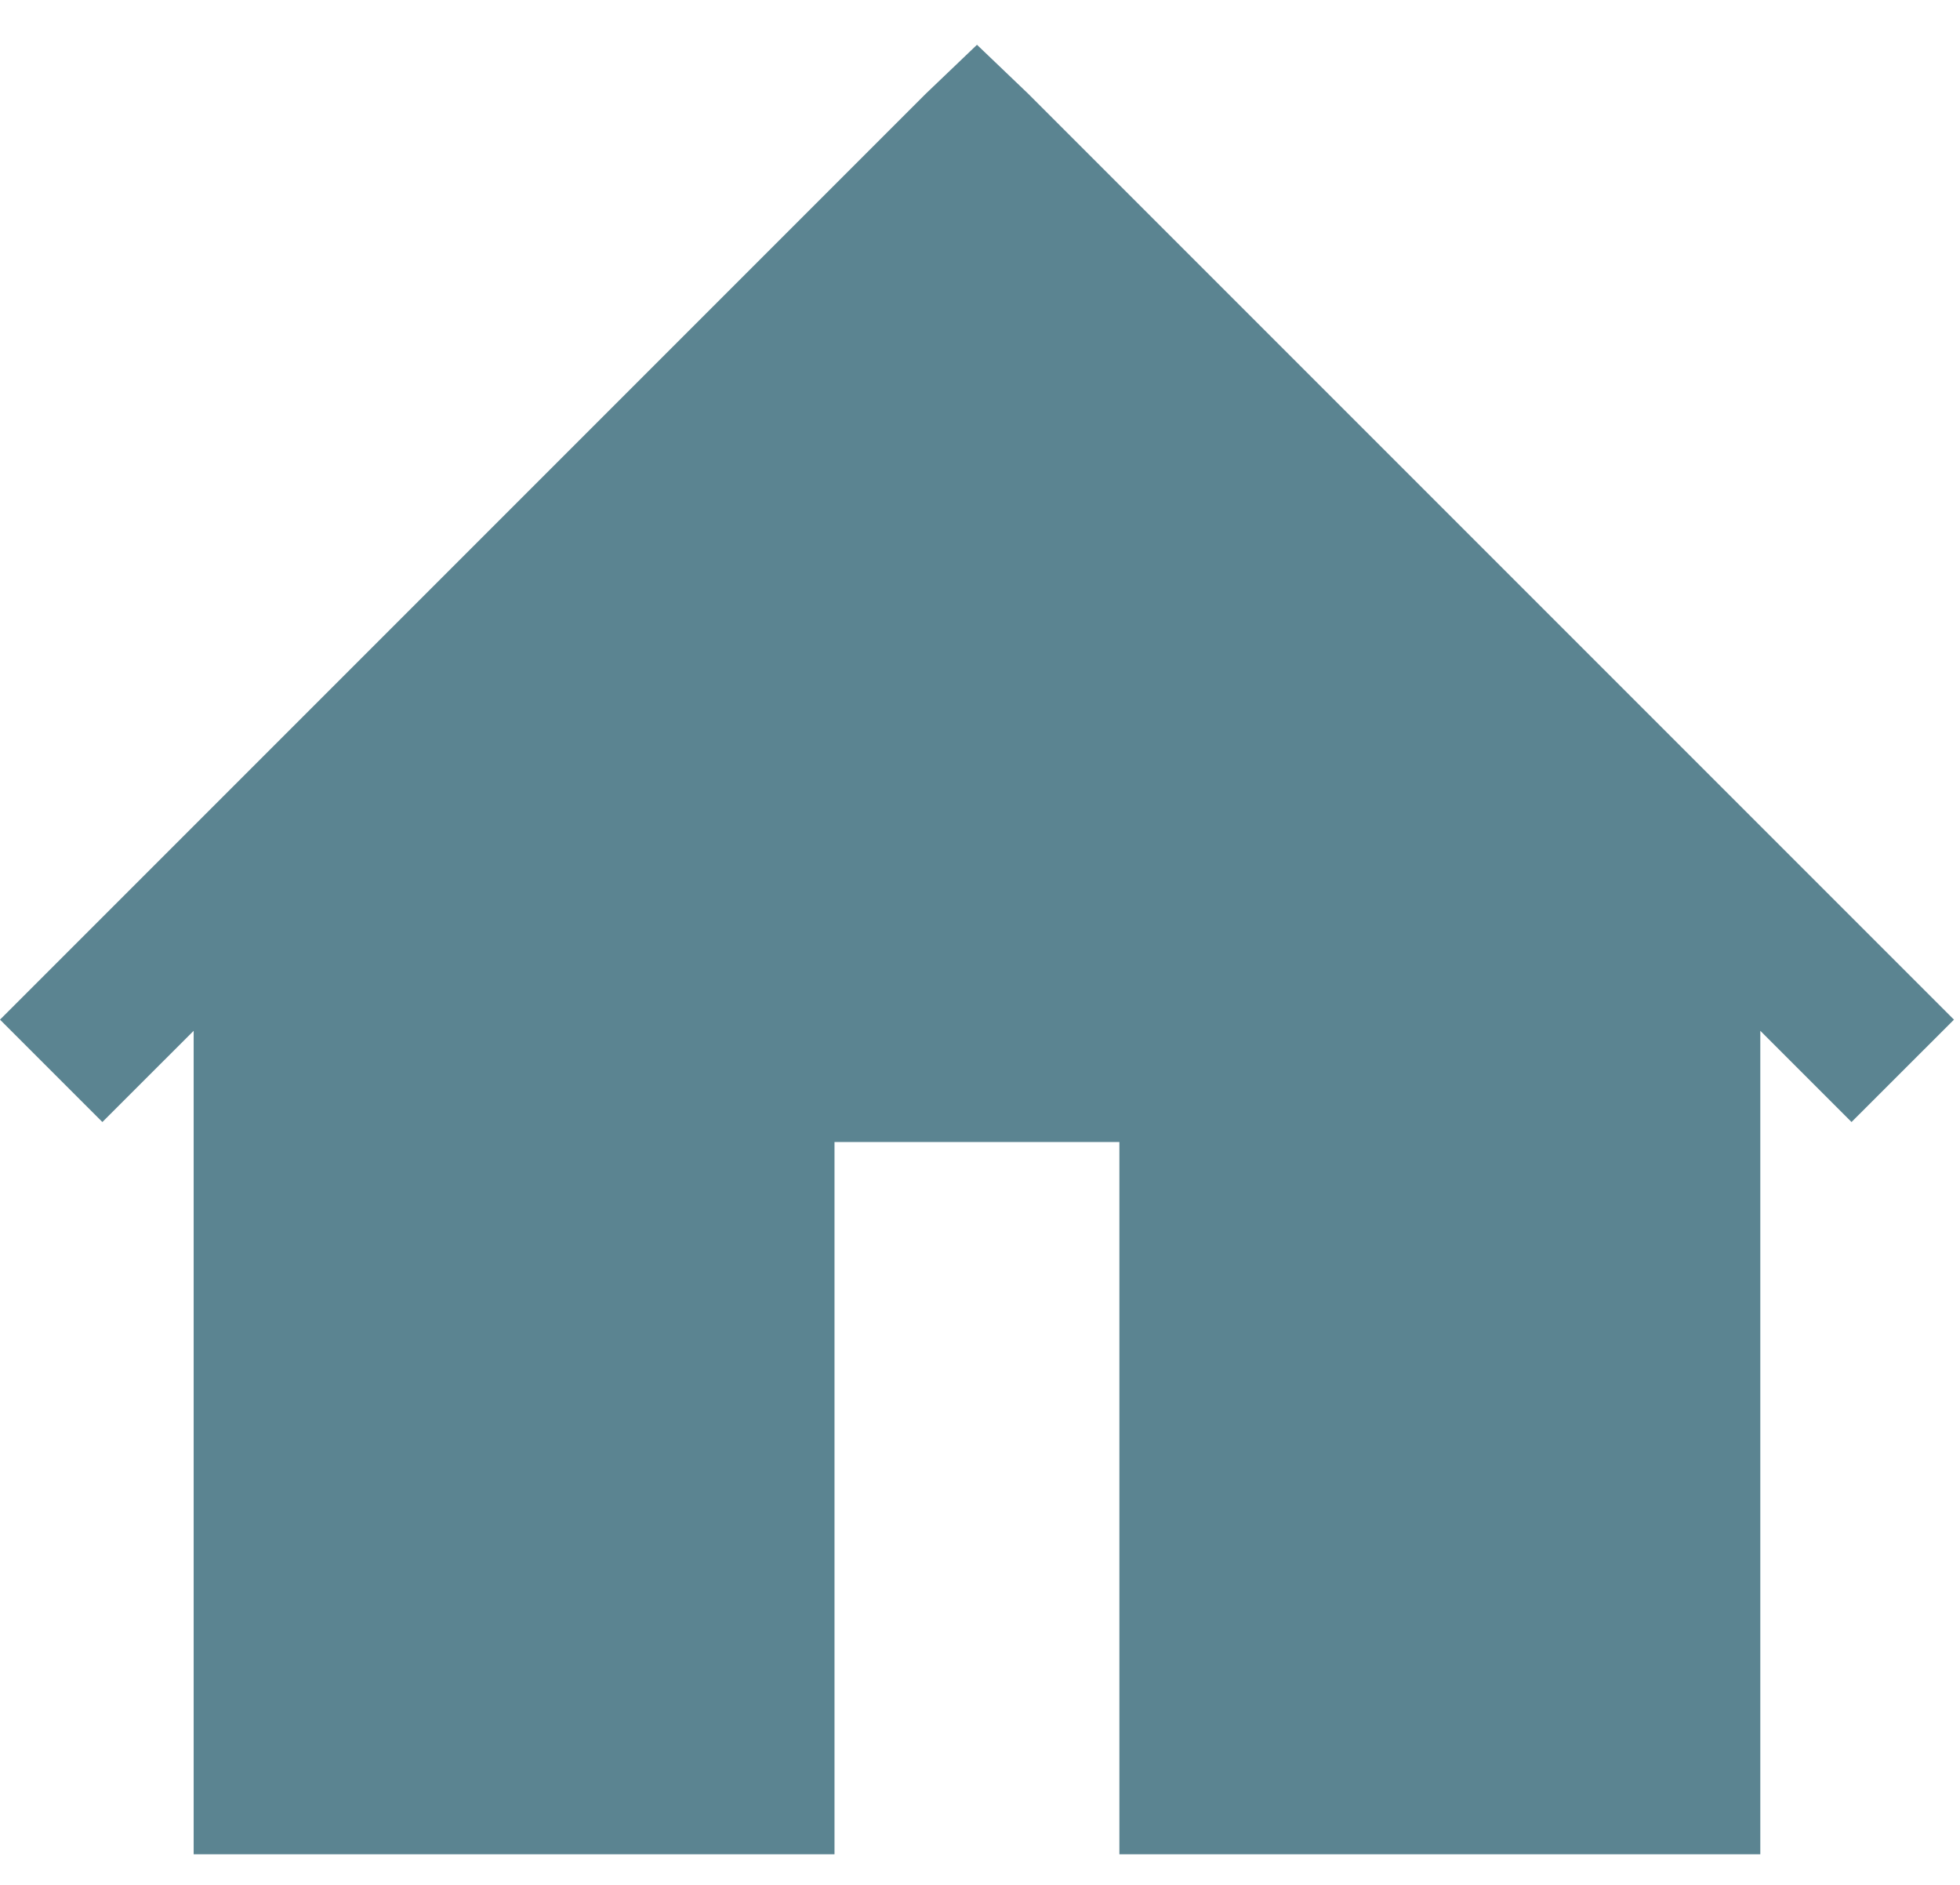
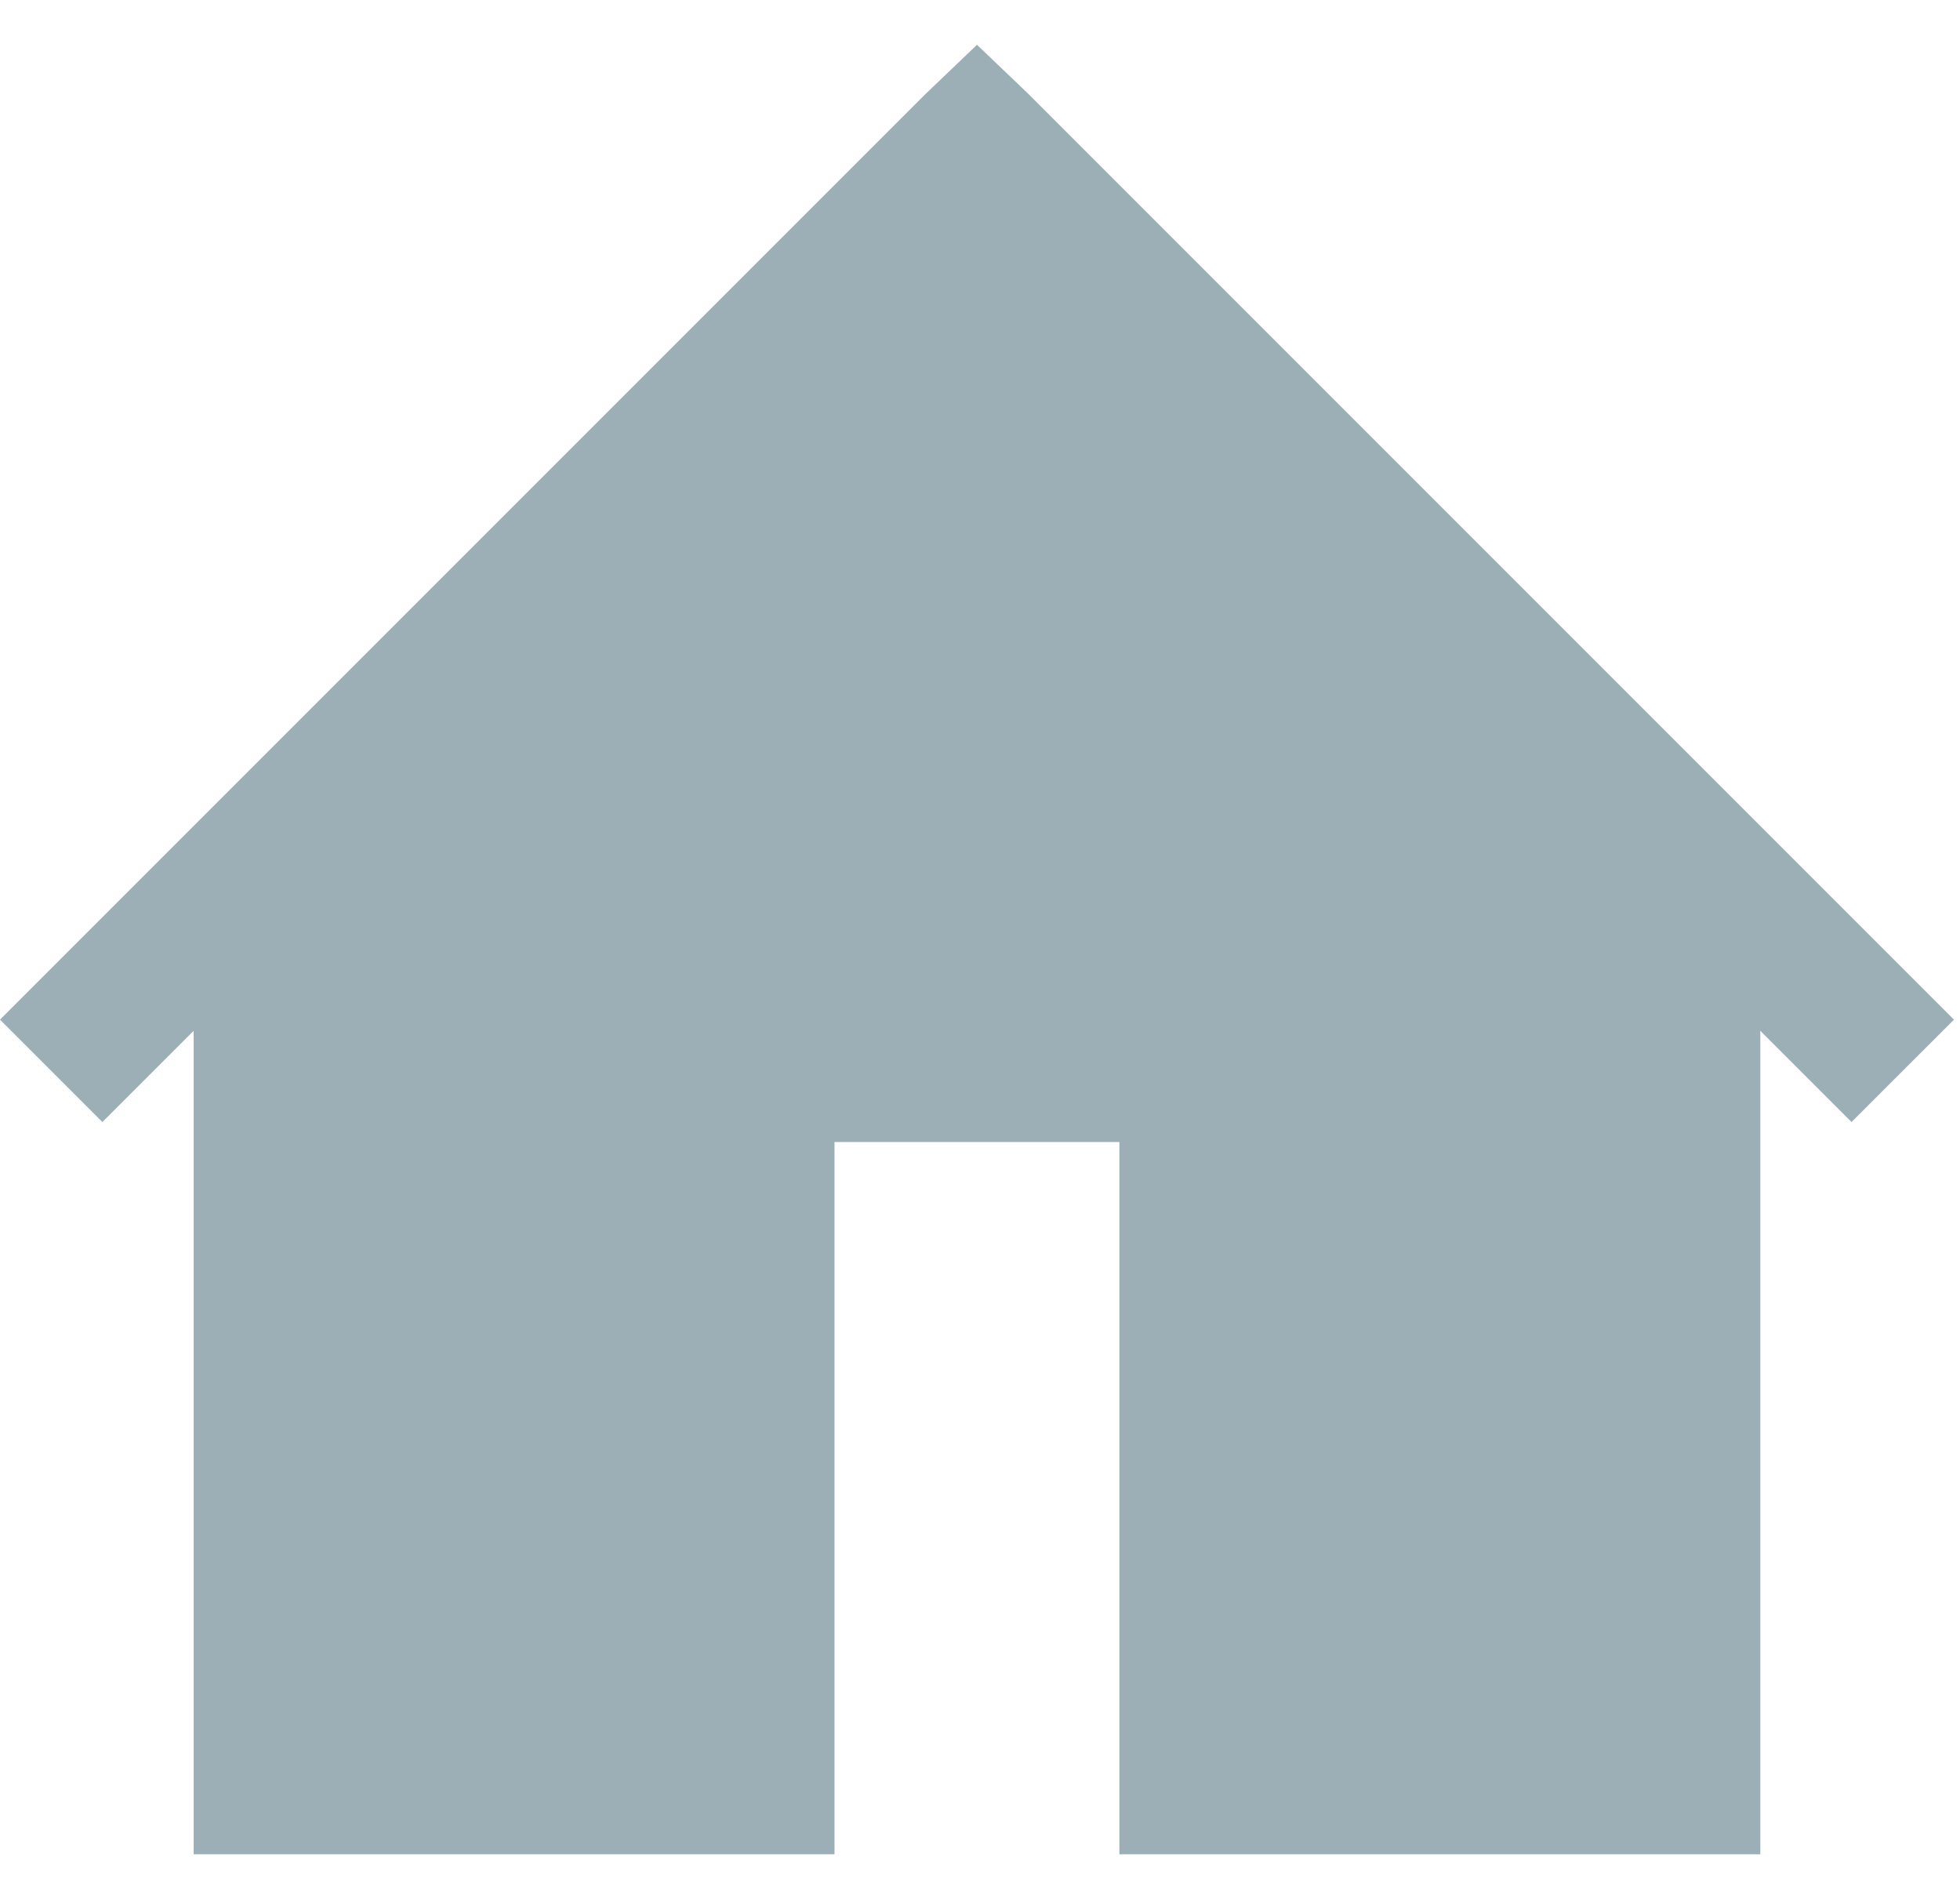
<svg xmlns="http://www.w3.org/2000/svg" width="26px" height="25px" viewBox="0 0 26 25" version="1.1">
  <defs />
  <g id="Page-1" stroke="none" stroke-width="1" fill="none" fill-rule="evenodd">
-     <g id="iPad-Pro-Portrait" transform="translate(-304, -1029)" fill="#5B8491">
+     <g id="iPad-Pro-Portrait" transform="translate(-304, -1029)" fill="#9CAFB7">
      <polygon id="Home" points="316.96 1029.594 316.281 1030.243 304 1042.524 305.358 1043.882 306.569 1042.672 306.569 1053.594 315.07 1053.594 315.07 1044.147 318.849 1044.147 318.849 1053.594 327.351 1053.594 327.351 1042.672 328.561 1043.882 329.92 1042.524 317.639 1030.243" />
    </g>
  </g>
</svg>
